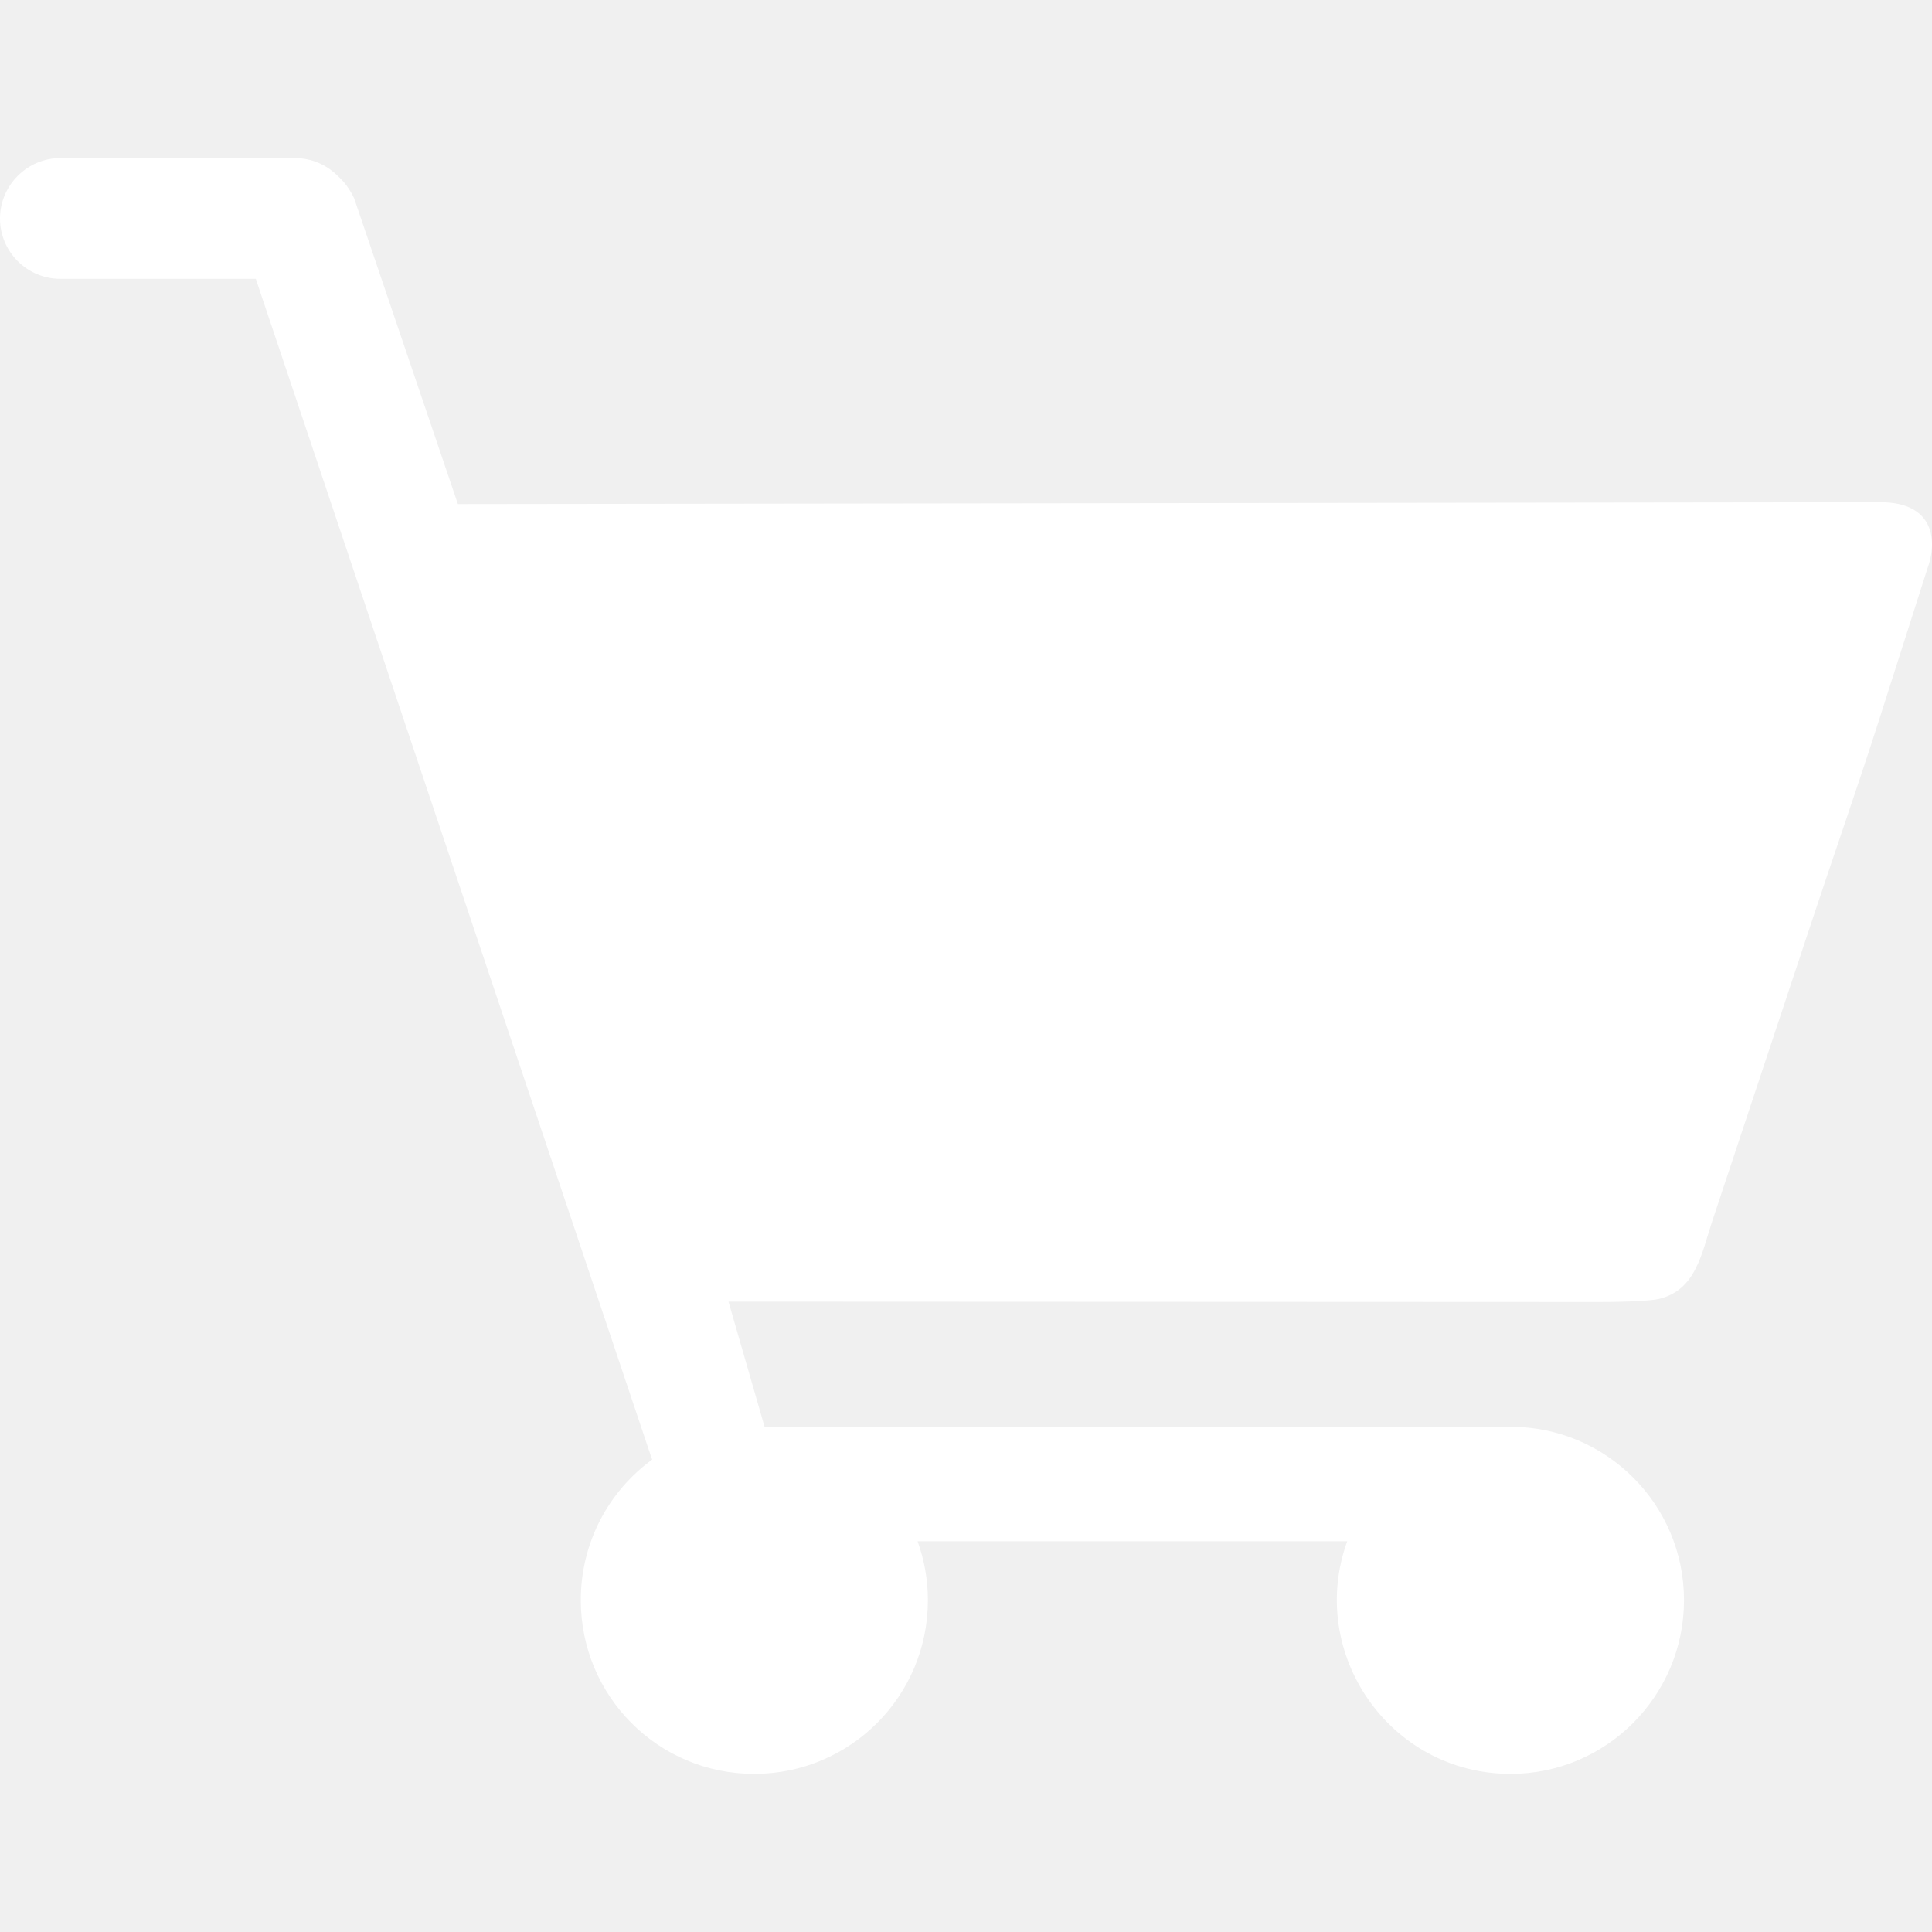
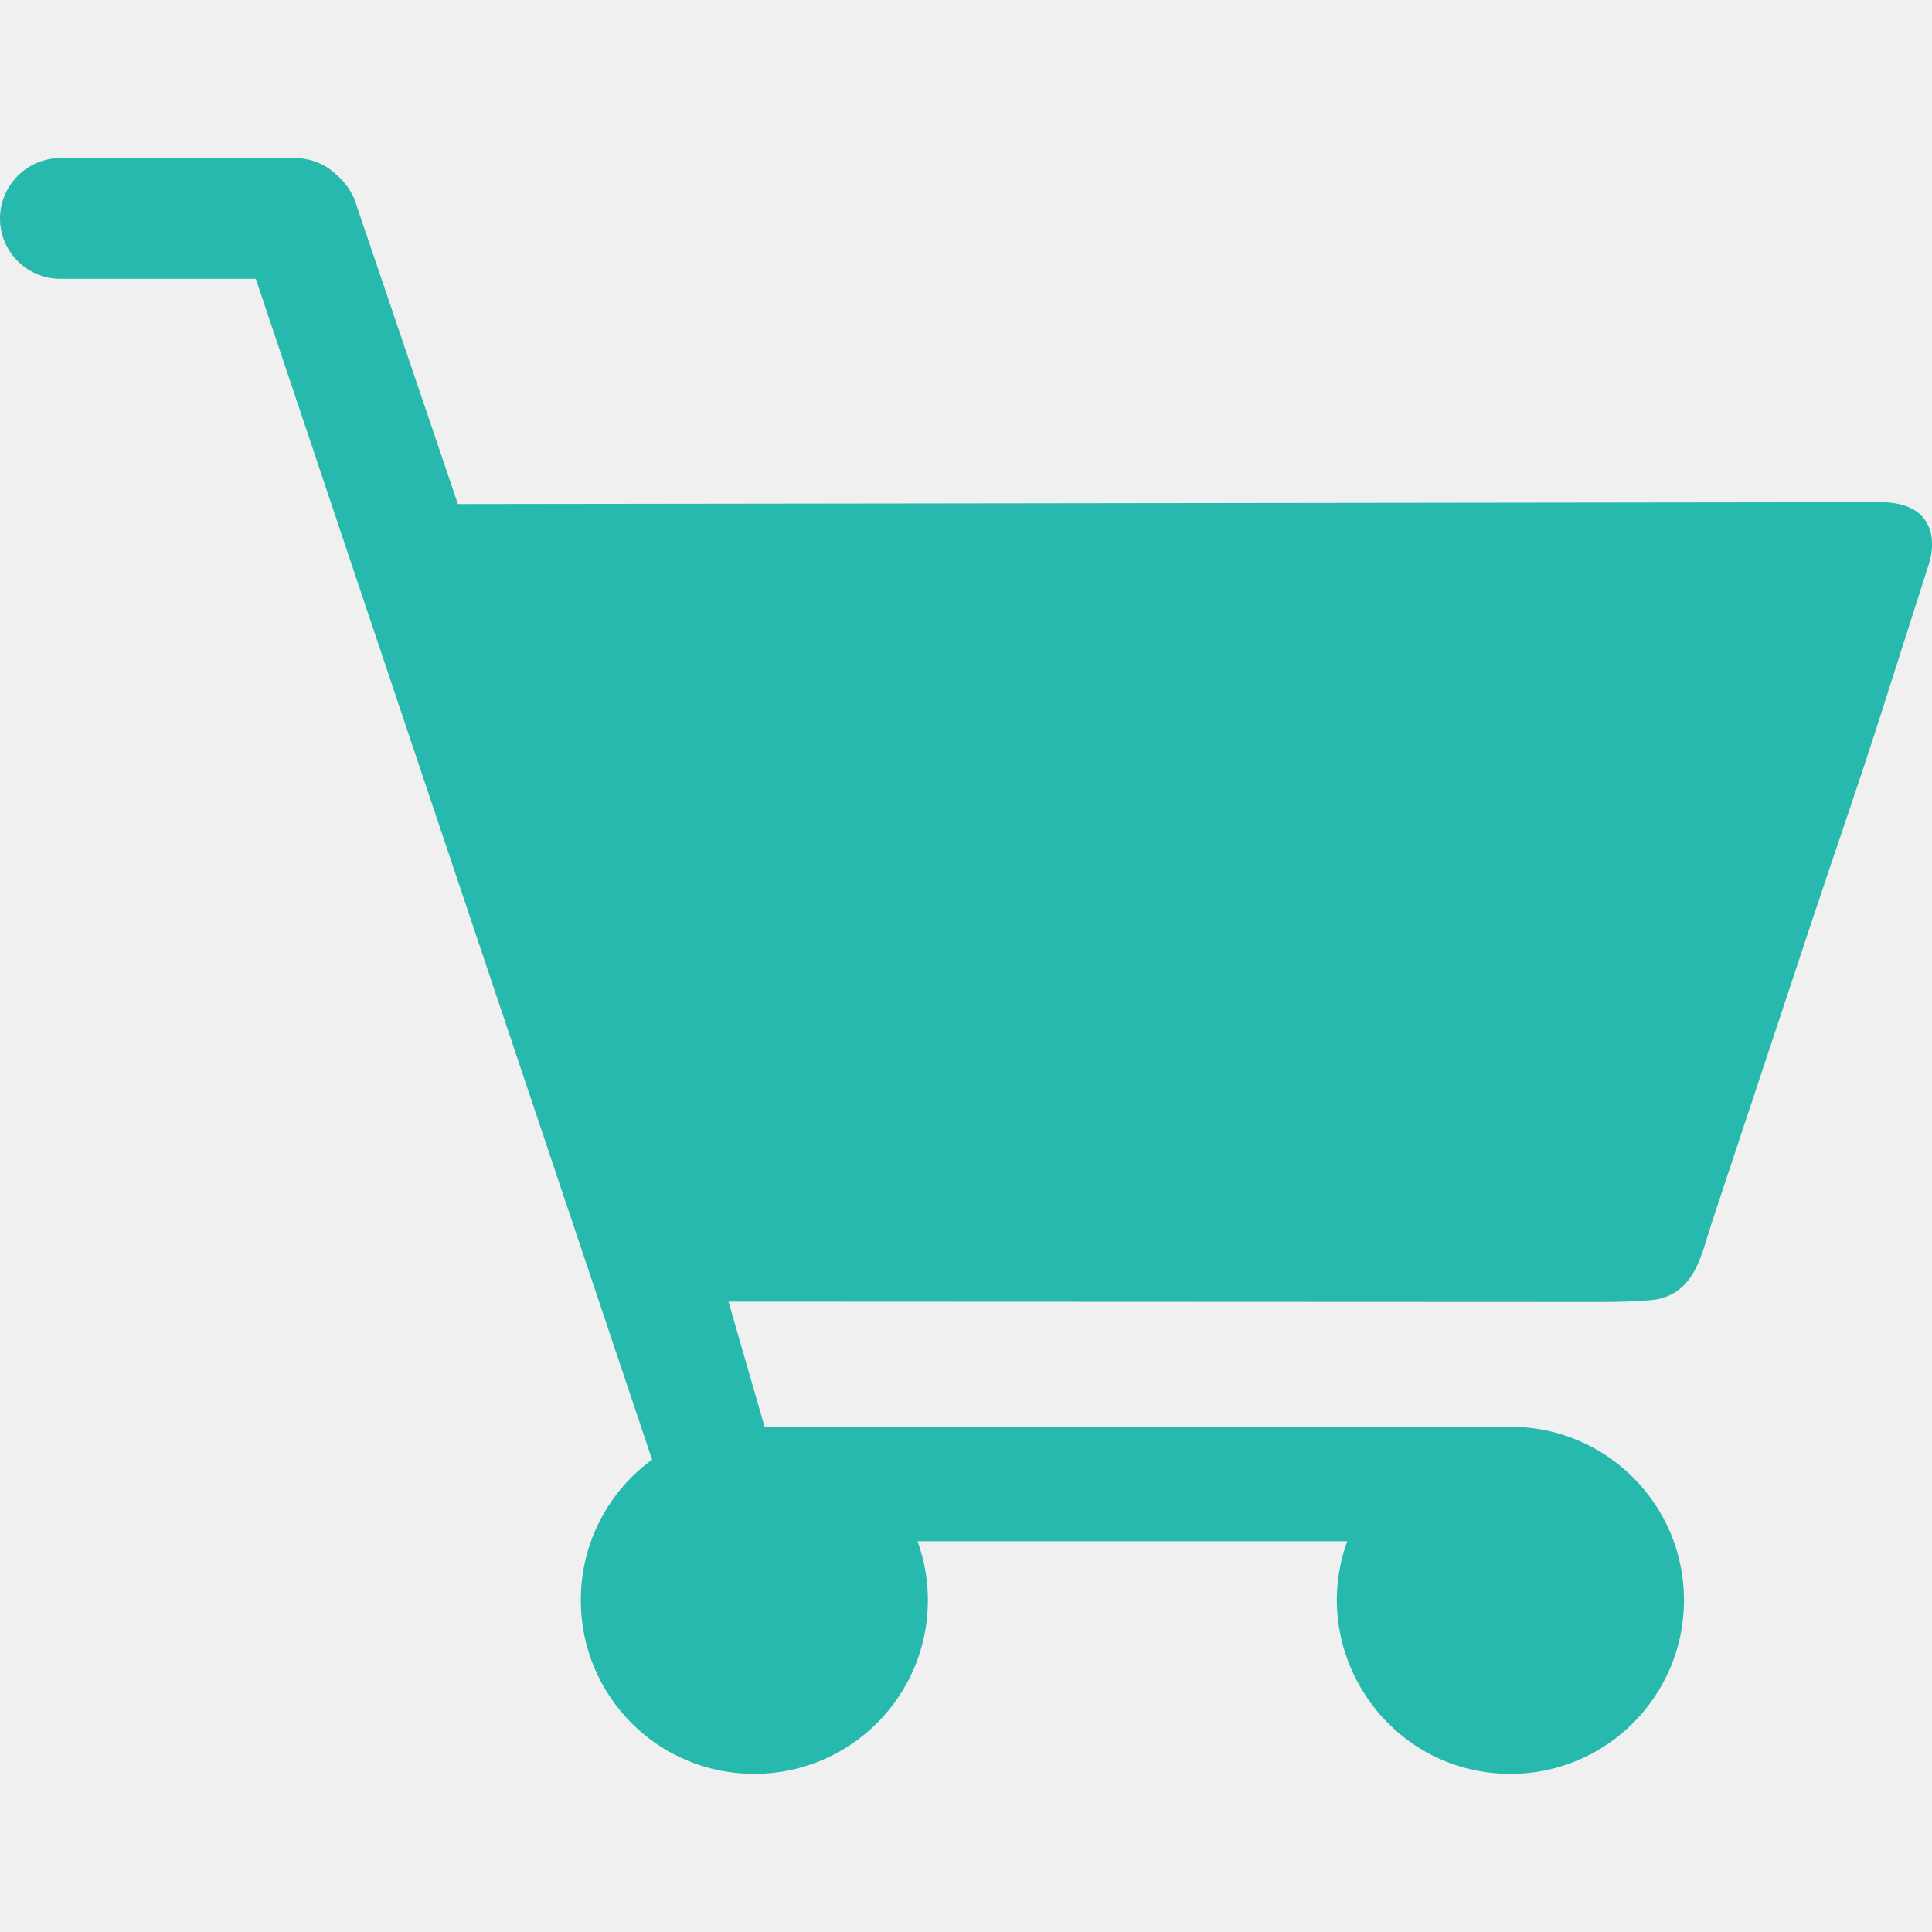
<svg xmlns="http://www.w3.org/2000/svg" id="Layer_1" data-name="Layer 1" viewBox="0 0 500 500">
  <defs>
    <style>
      .cls-1 {
-         fill: white;
+         fill: #27b9ad;
        fill-rule: evenodd;
      }
    </style>
  </defs>
  <path class="cls-1" d="m237.47,398.88c1.71,4.76,2.67,9.91,2.67,15.24,0,24.86-20.1,44.96-44.96,44.96s-44.87-20.1-44.87-44.96c0-14.96,7.24-28.2,18.48-36.39l-.29-.76L66.2,72.16H15.62C7.05,72.16,0,65.21,0,56.54H0C0,47.96,7.05,40.91,15.62,40.91h60.68c4.29,0,8.19,1.71,11.05,4.57,1.62,1.43,3.05,3.24,4.29,5.81l26.86,79.16,368.16-.48c13.91,0,14.86,10,12.1,17.34l-12.38,38.77c-5.72,17.91-11.72,34.96-17.43,52.2l-25.81,77.73c-2.76,8.29-4.19,18-14,20.19-1.62.38-7.24.76-15.43.76l-225.18-.1,9.34,32.39h193.08c24.77,0,44.87,20.1,44.87,44.87s-20.1,44.96-44.87,44.96c-31.34,0-52.77-31.24-42.29-60.2h-111.16Z" />
</svg>
